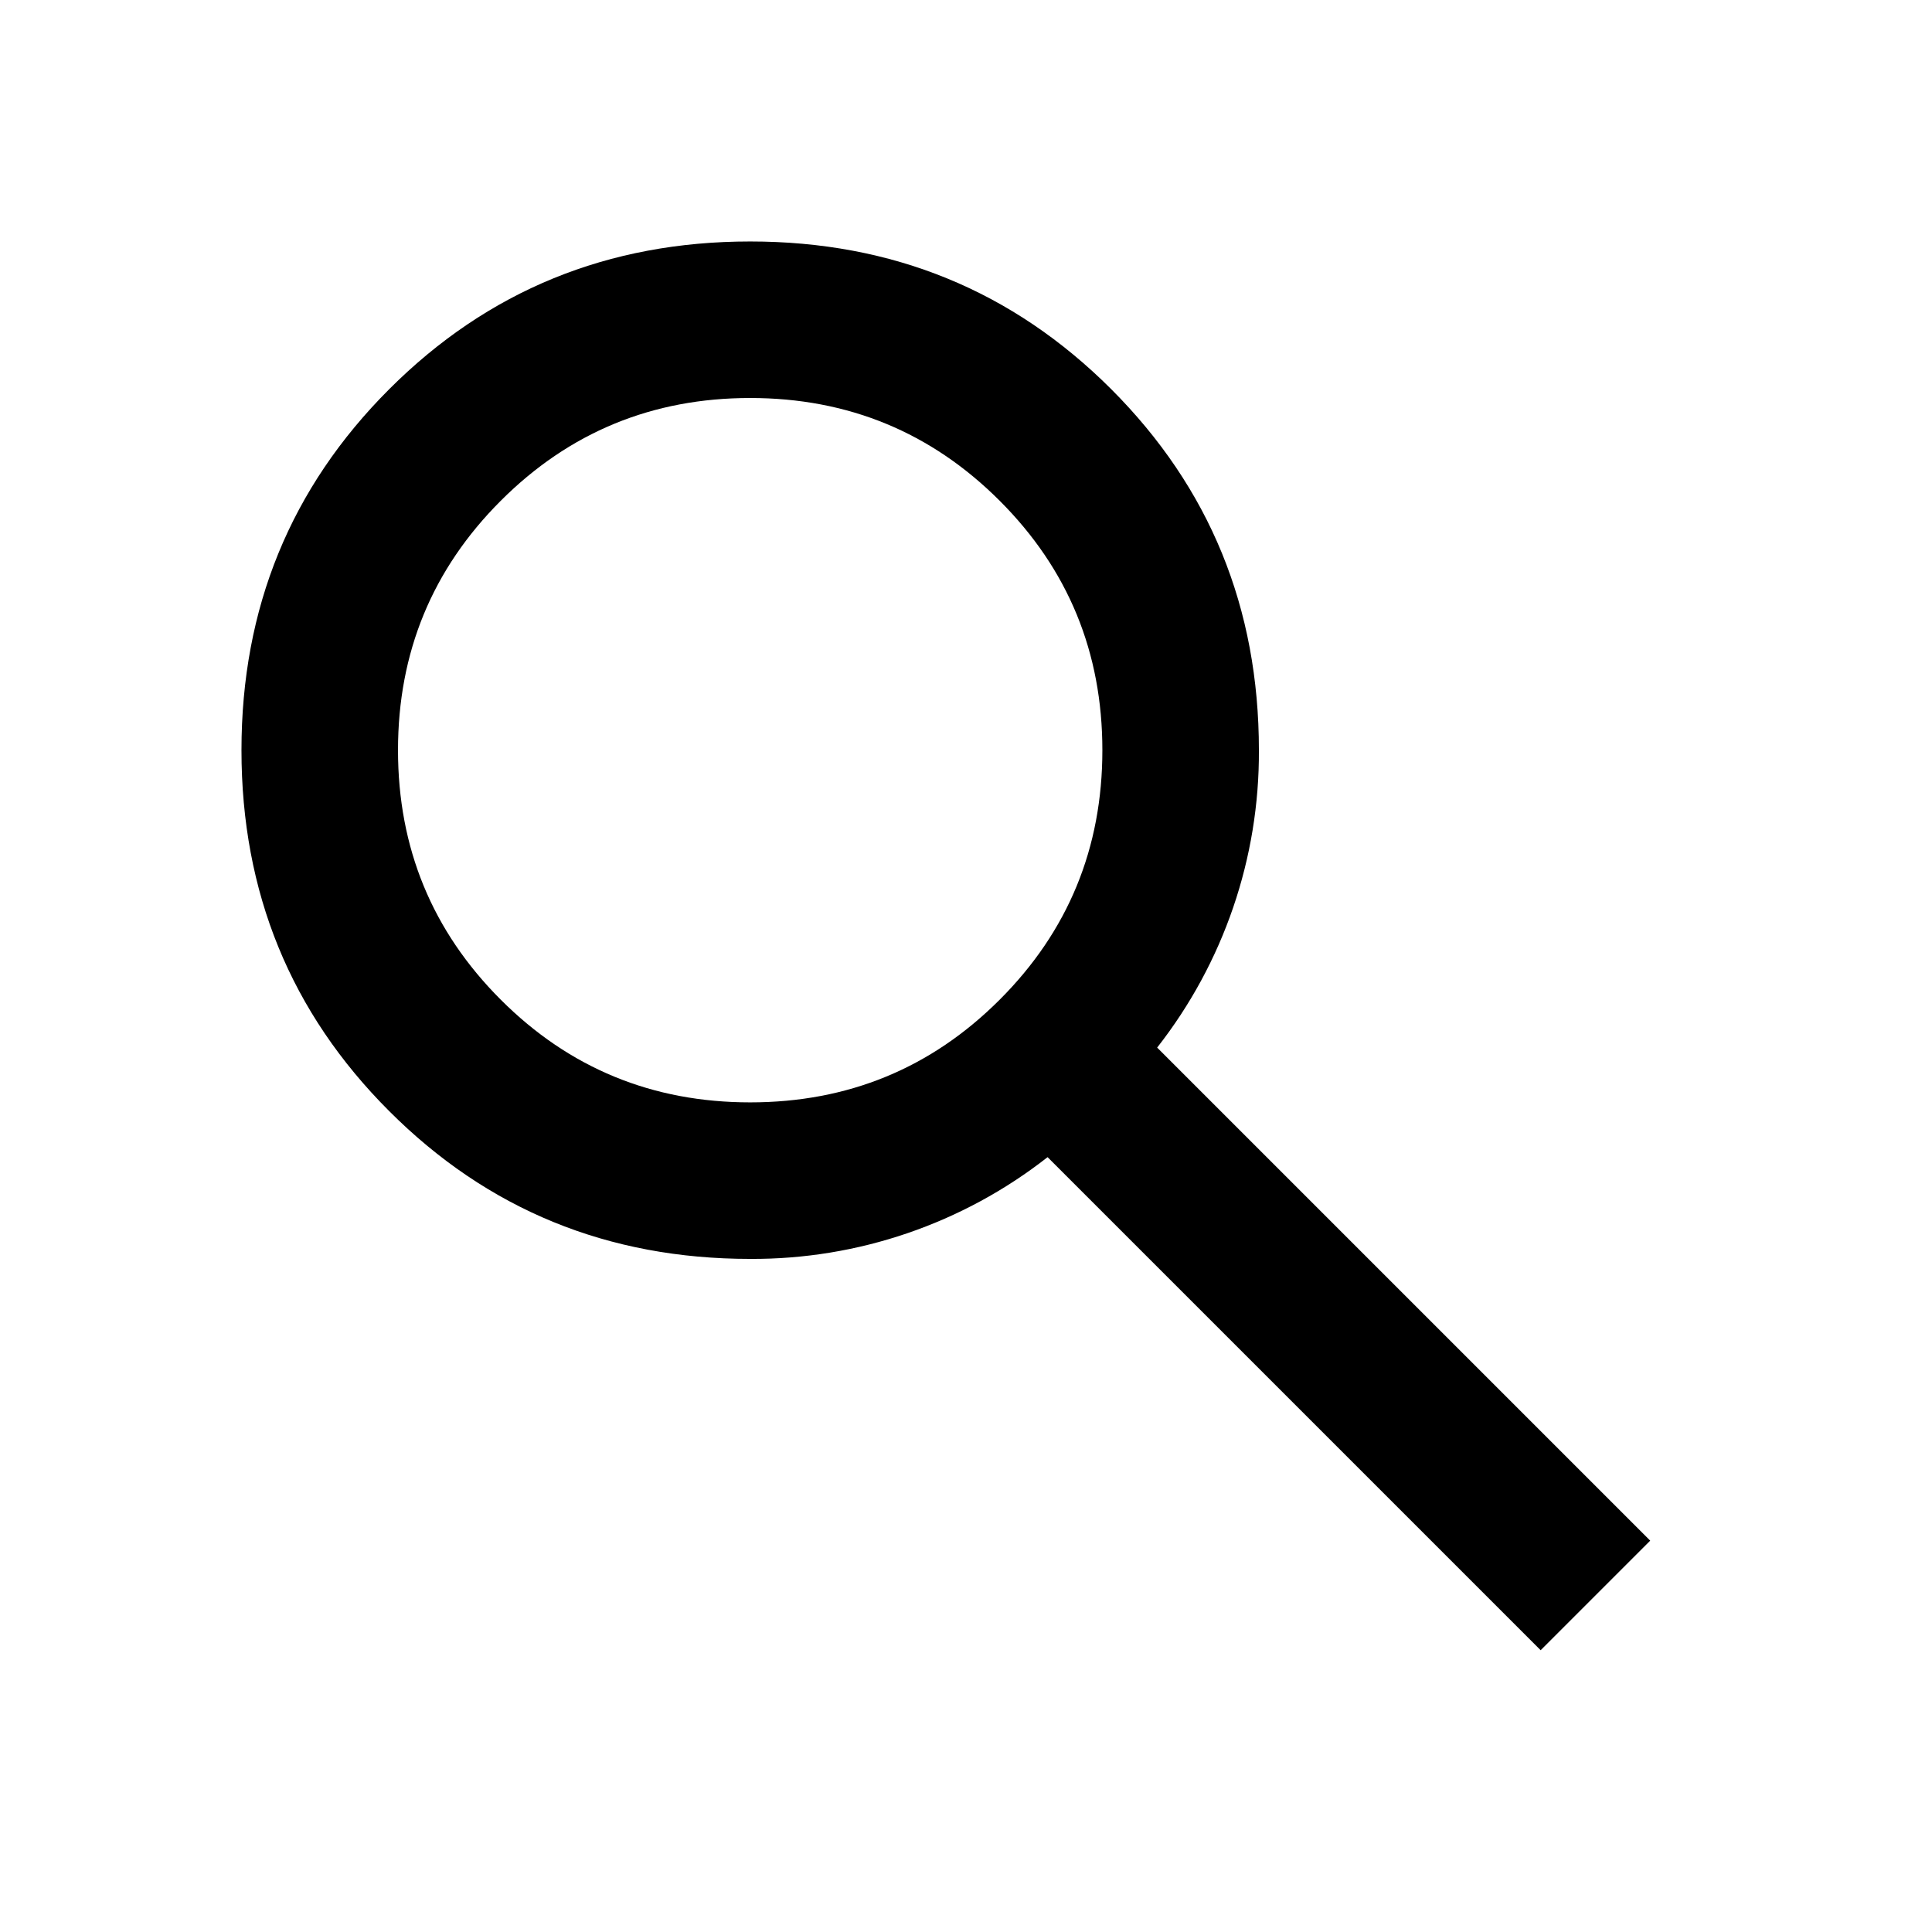
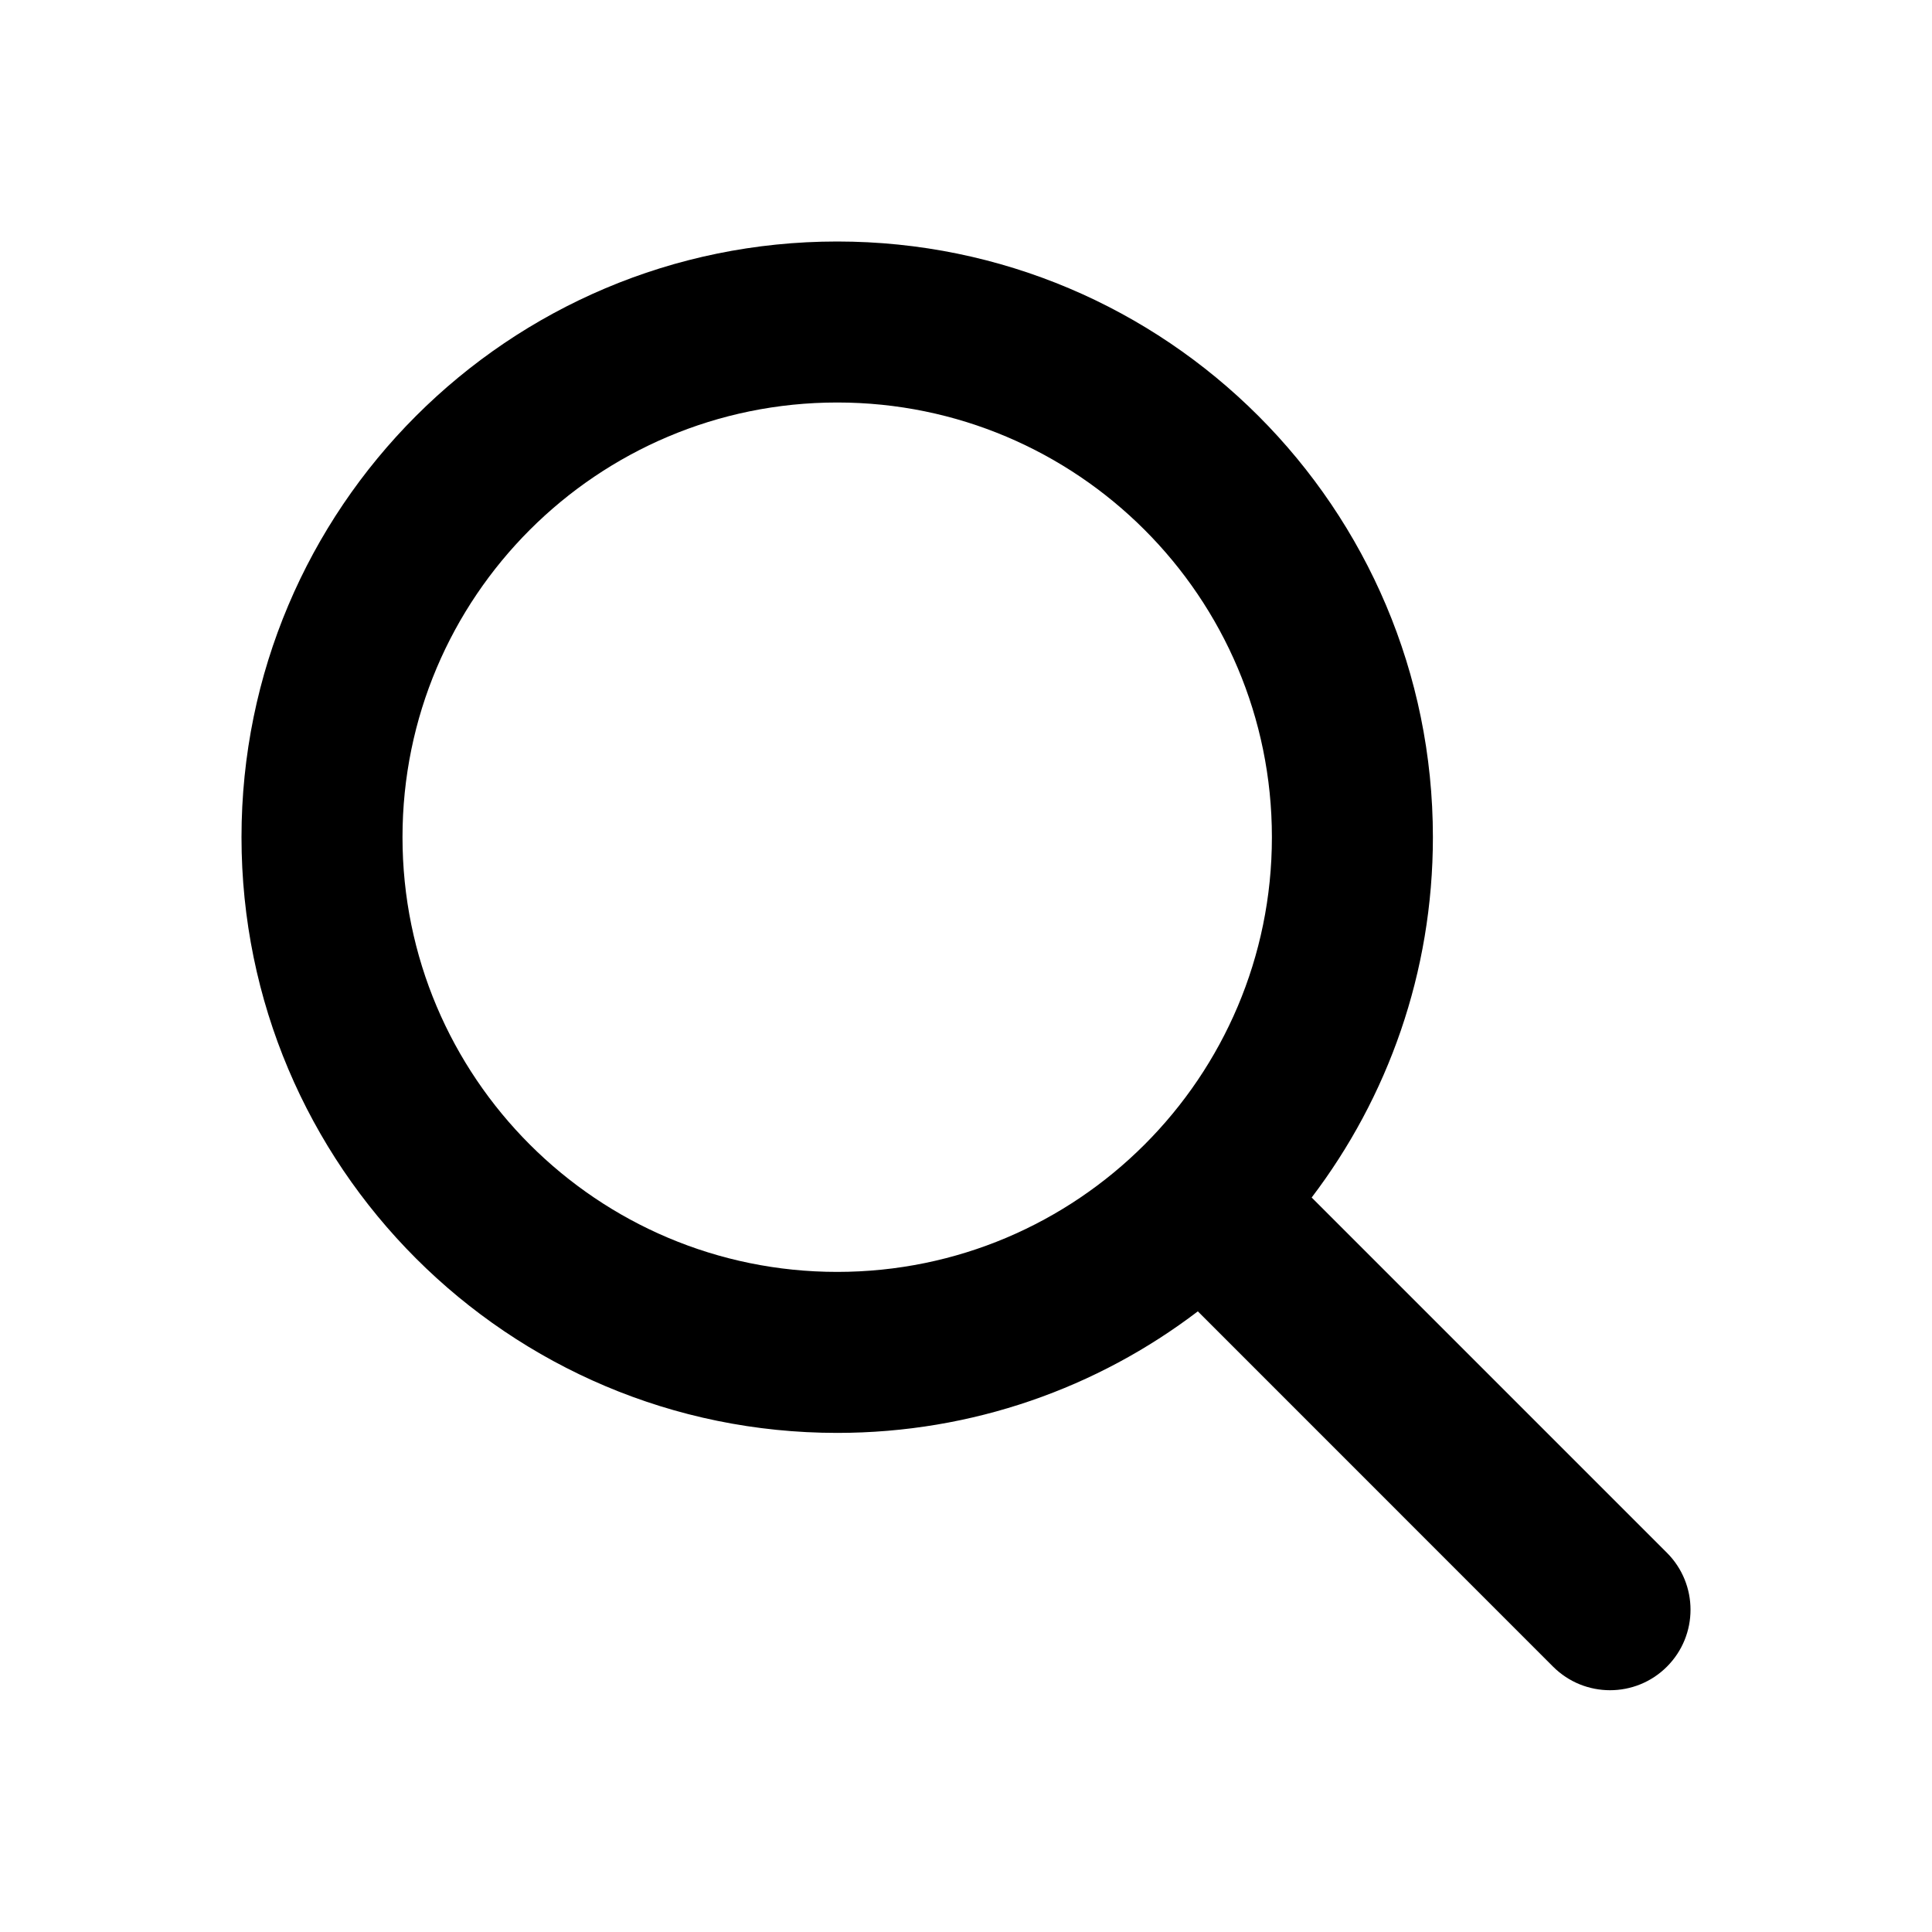
- <svg xmlns="http://www.w3.org/2000/svg" viewBox="0 0 24 24" height="24" width="24" xml:space="preserve" style="fill-rule:evenodd;clip-rule:evenodd;stroke-linejoin:round;stroke-miterlimit:2">
-   <path style="fill:none;fill-rule:nonzero" d="M0 0h24v24H0z" />
-   <path d="m19.6 21-6.3-6.3A6.106 6.106 0 0 1 9.5 16c-1.817 0-3.354-.629-4.612-1.888C3.629 12.854 3 11.317 3 9.5c0-1.817.629-3.354 1.888-4.613C6.146 3.629 7.683 3 9.5 3c1.817 0 3.354.629 4.613 1.887C15.371 6.146 16 7.683 16 9.5a6.106 6.106 0 0 1-1.3 3.8l6.3 6.3-1.4 1.4ZM9.5 14c1.25 0 2.313-.437 3.188-1.312S14 10.75 14 9.5c0-1.25-.437-2.312-1.312-3.187S10.75 5 9.5 5c-1.25 0-2.312.438-3.187 1.313S5 8.25 5 9.5c0 1.25.438 2.313 1.313 3.188S8.25 14 9.5 14Z" style="fill-rule:nonzero" transform="translate(.083 .083) scale(.97222)" />
+ <svg xmlns="http://www.w3.org/2000/svg" width="24" height="24" viewBox="0 0 24 24" fill="none">
+   <path d="M10.4 3C6.313 3 3 6.313 3 10.4C3 14.487 6.313 17.8 10.4 17.8C12.084 17.8 13.636 17.238 14.88 16.29L19.293 20.704C19.684 21.094 20.317 21.094 20.707 20.704C21.098 20.313 21.098 19.68 20.707 19.289L16.294 14.876C17.239 13.633 17.8 12.082 17.8 10.4C17.8 6.313 14.487 3 10.4 3ZM5 10.4C5 7.418 7.418 5 10.4 5C13.382 5 15.8 7.418 15.8 10.4C15.8 13.382 13.382 15.8 10.4 15.8C7.418 15.8 5 13.382 5 10.4Z" fill-rule="evenodd" clip-rule="evenodd" fill="black" />
</svg>
